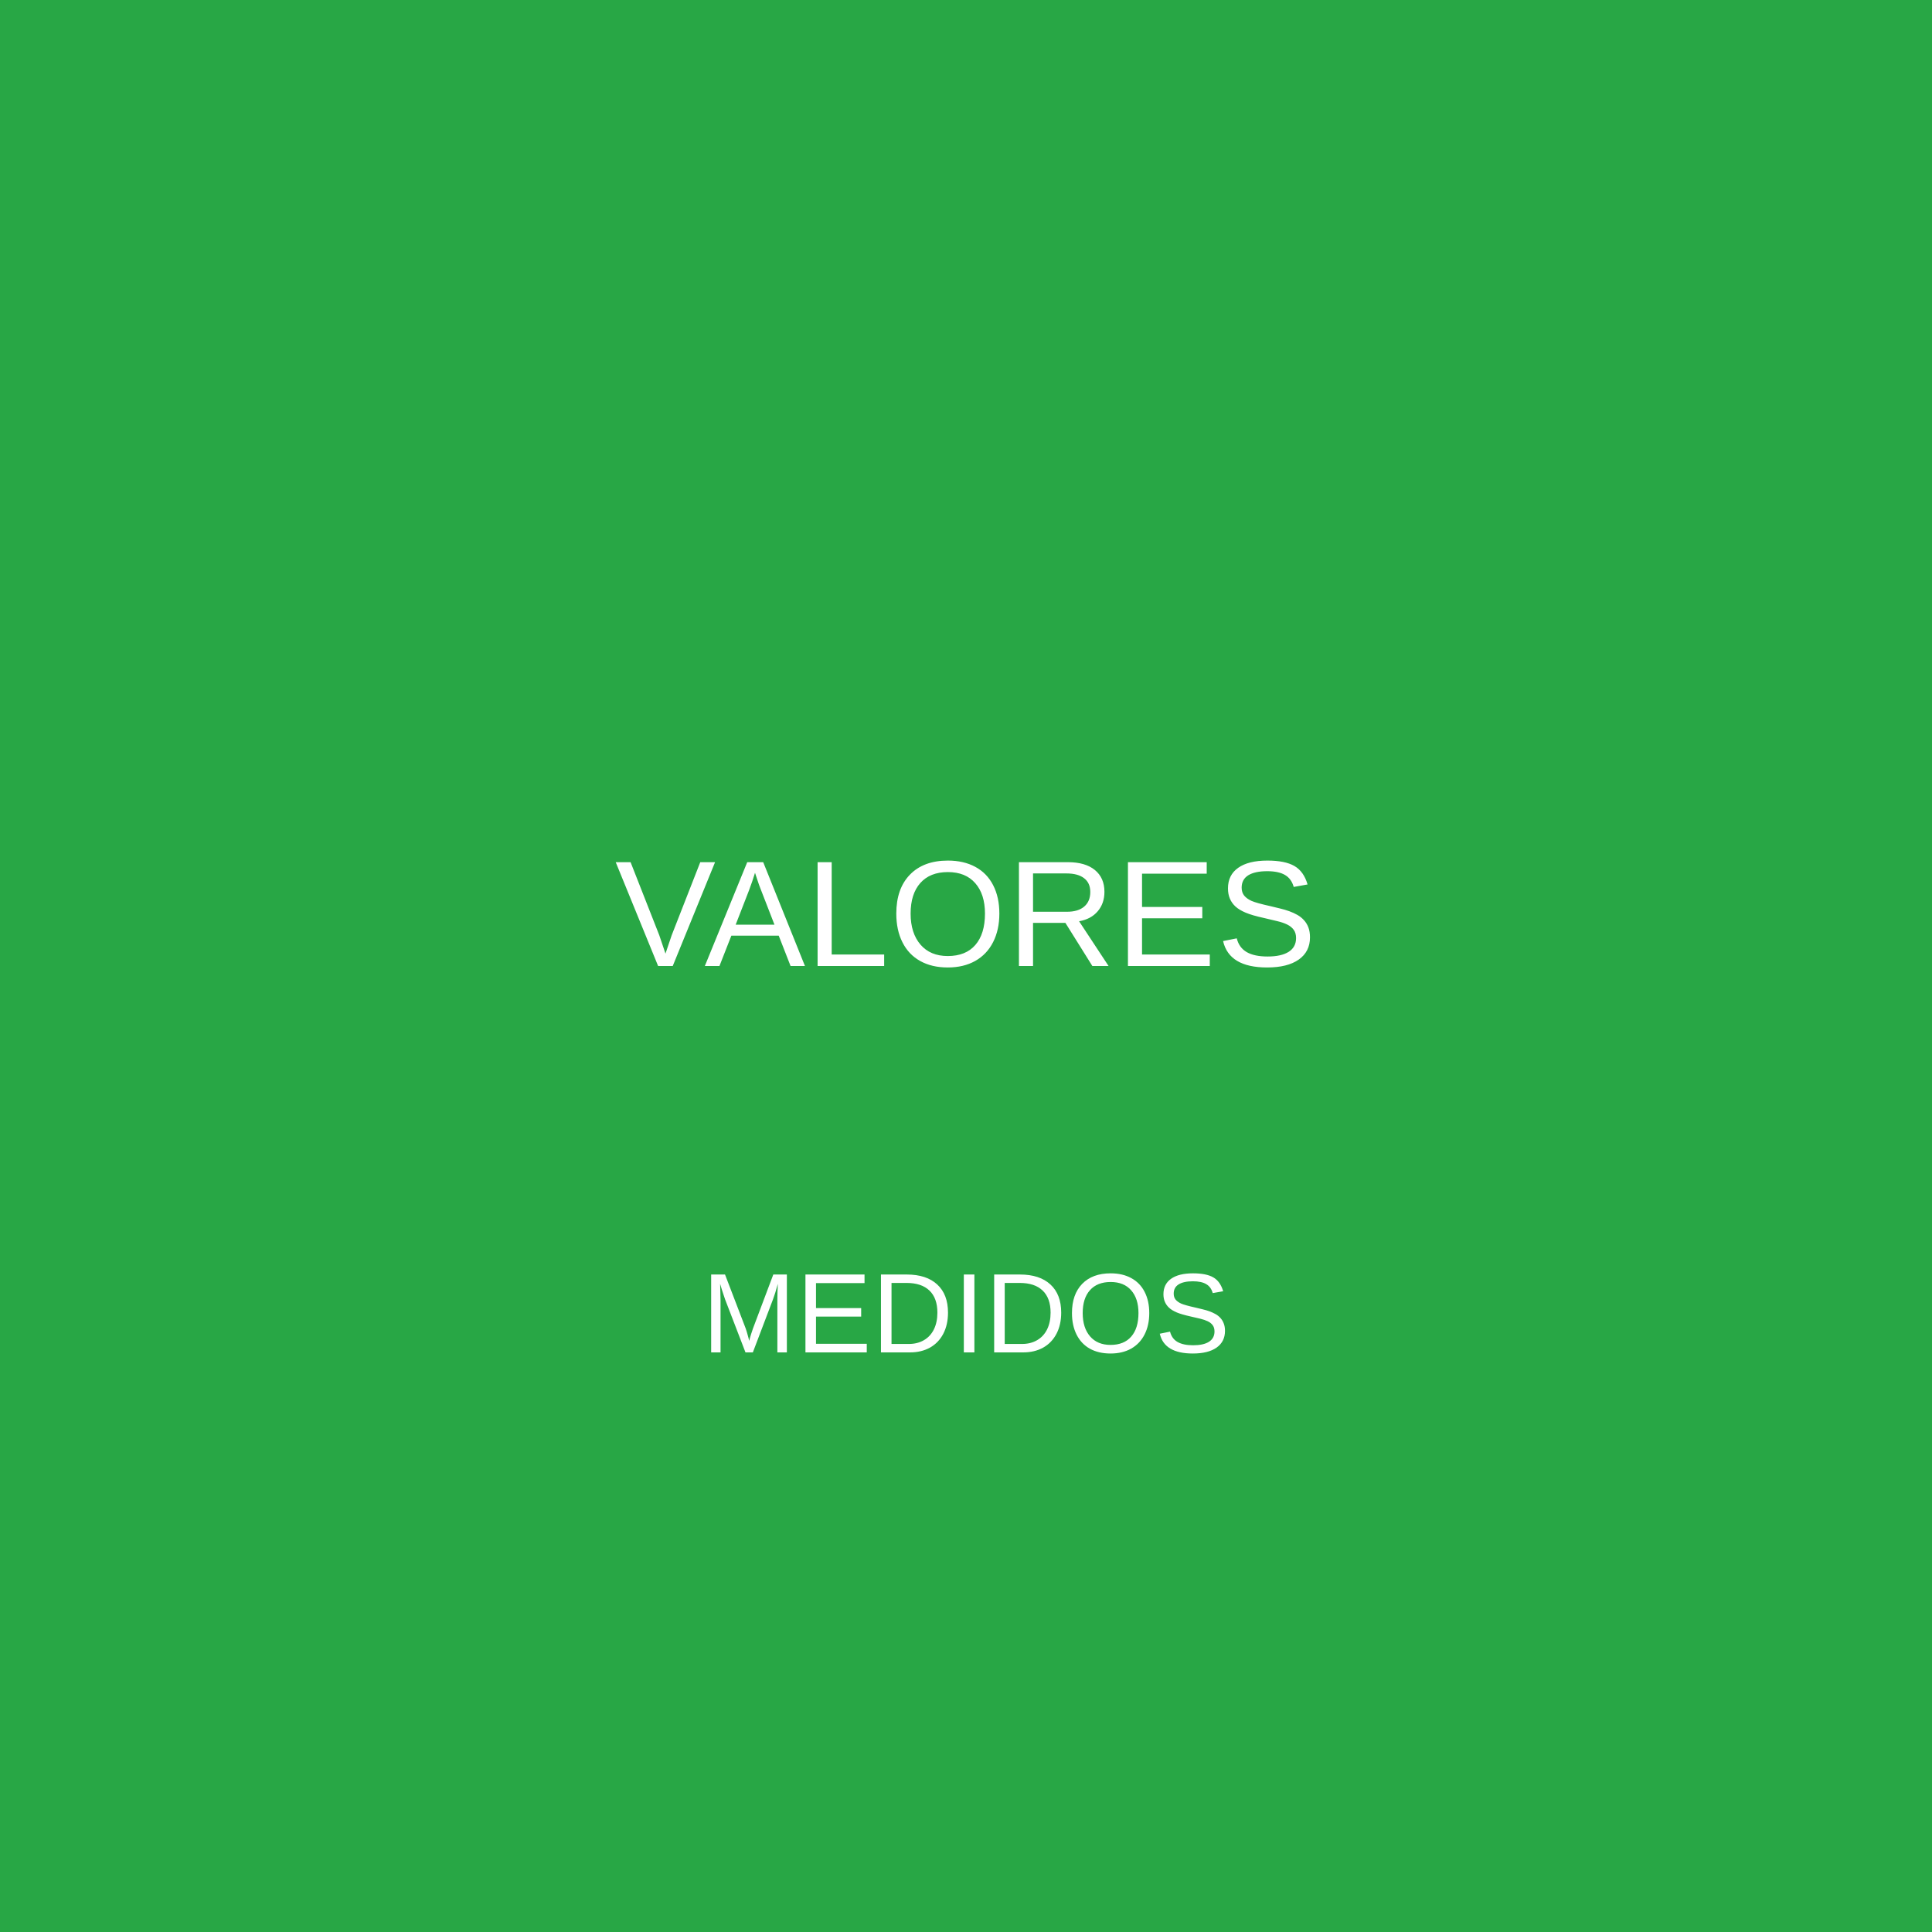
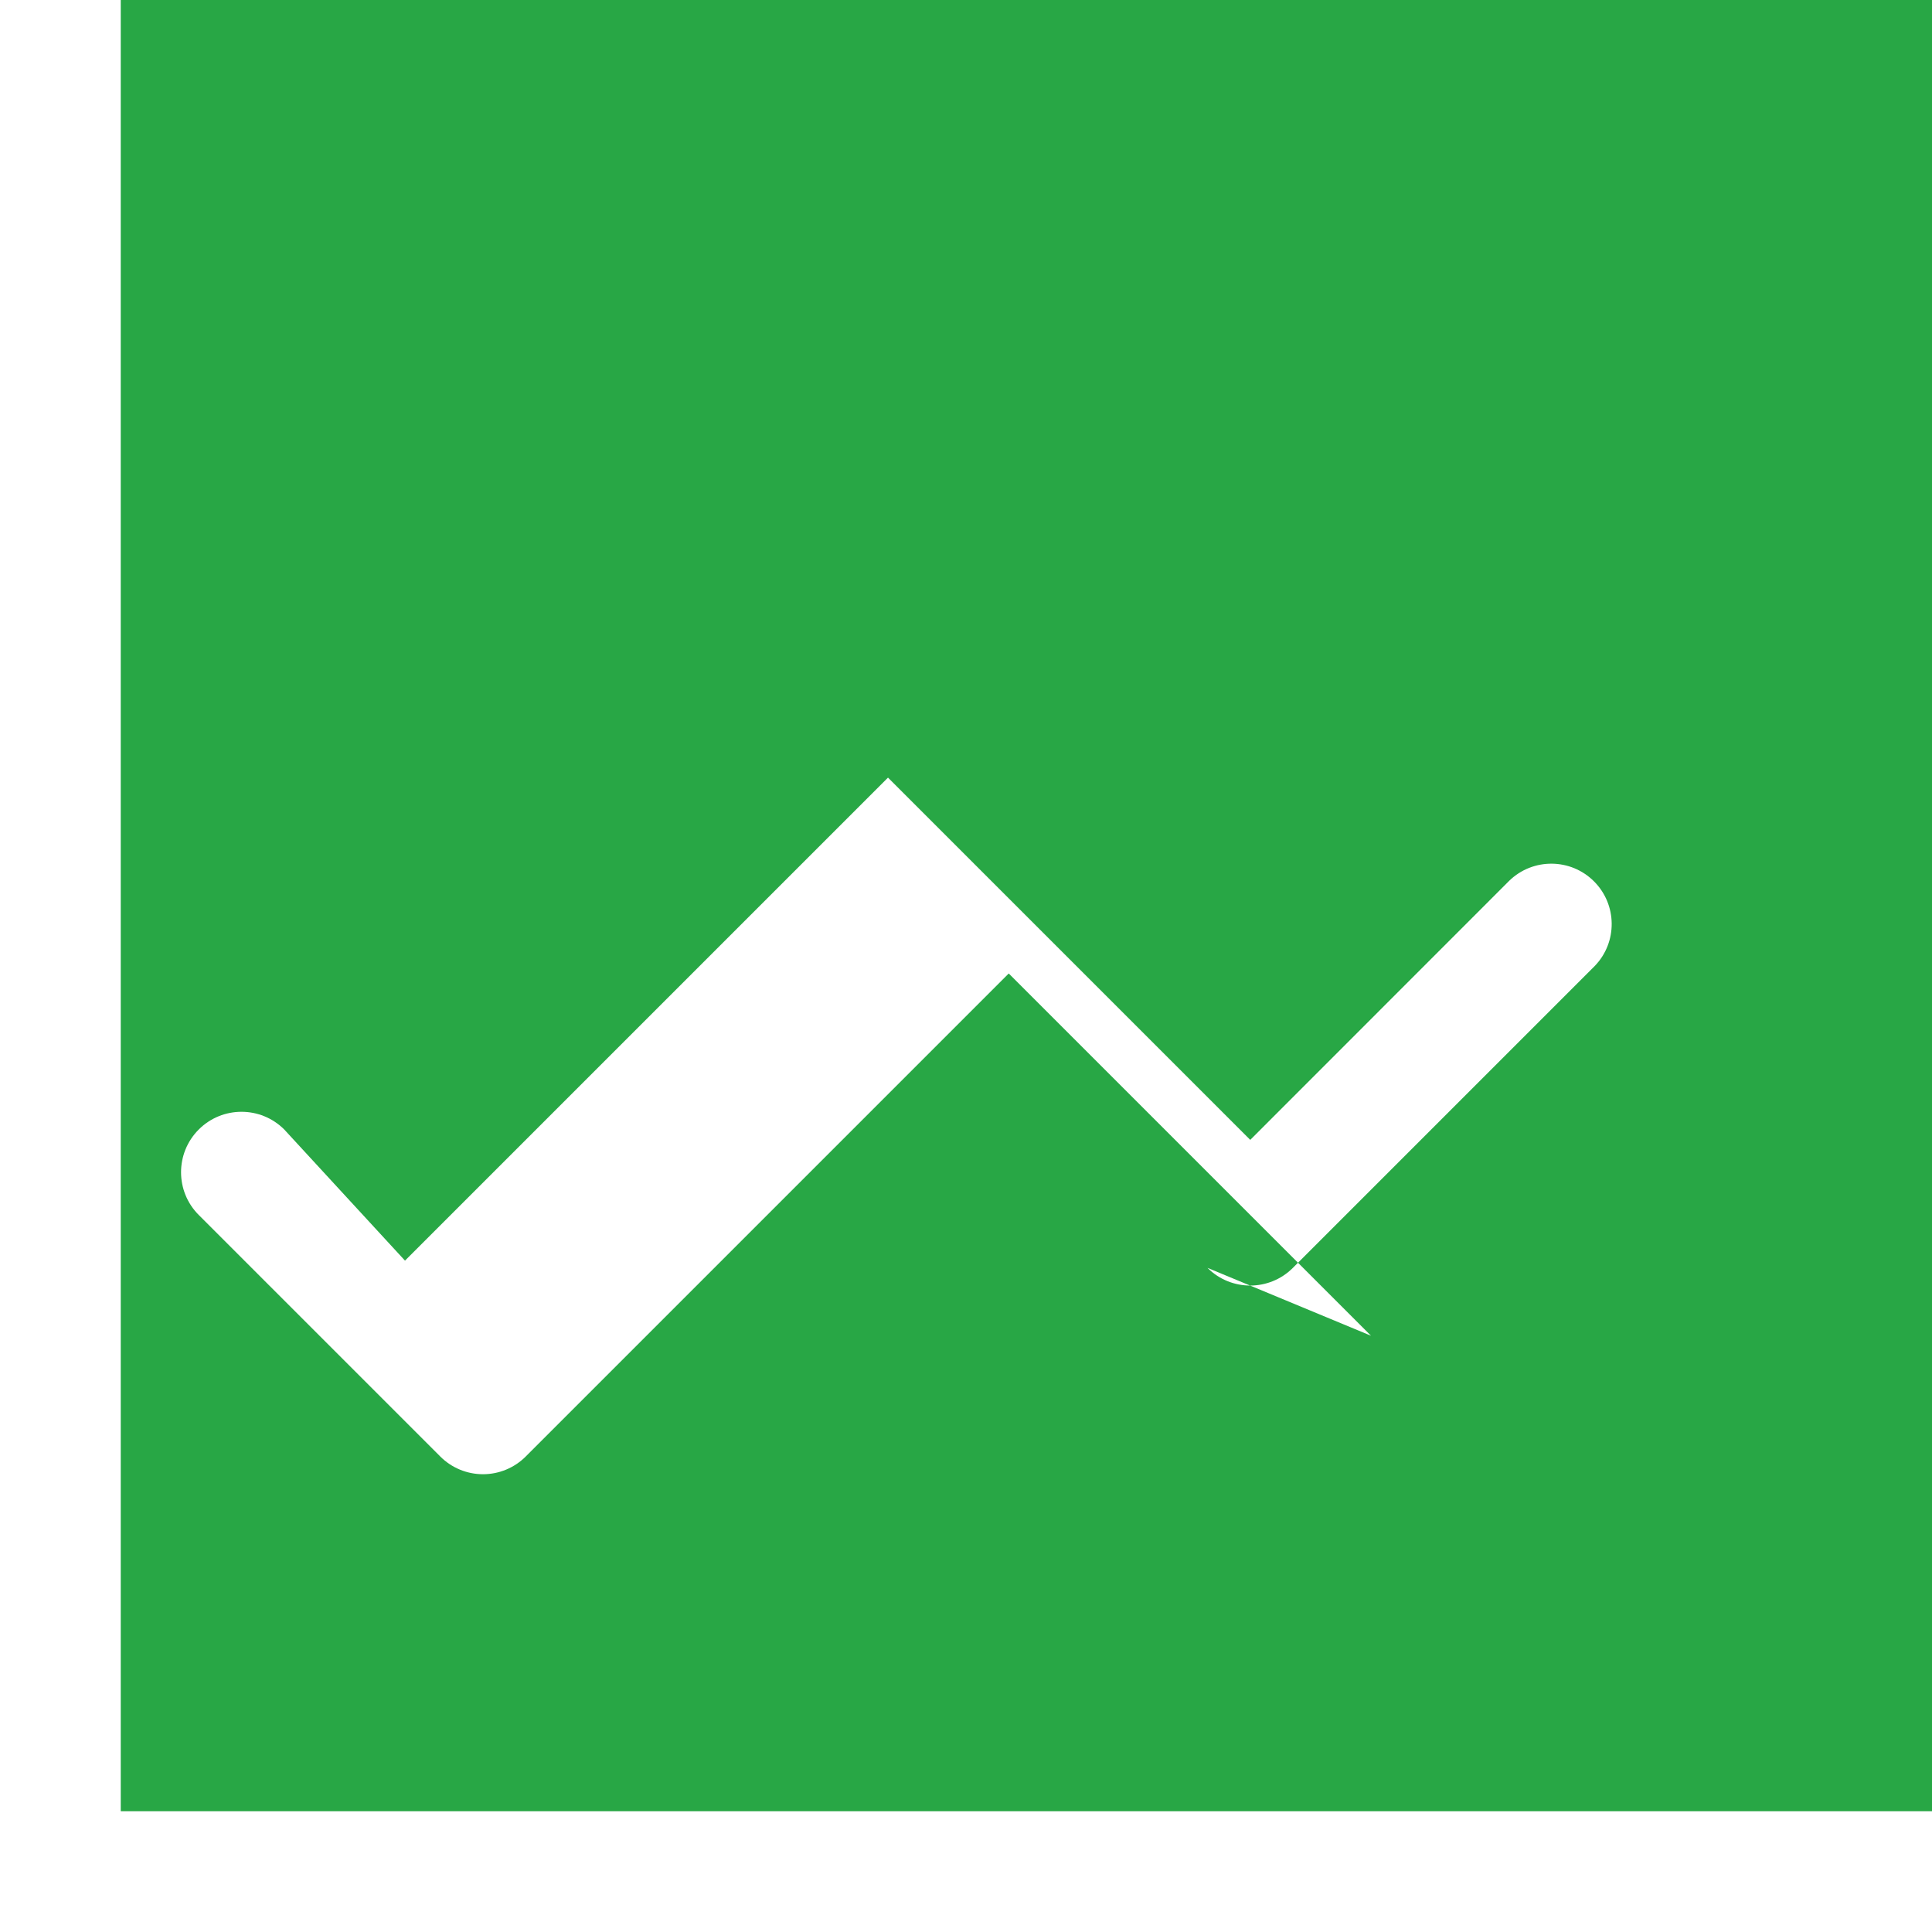
- <svg xmlns="http://www.w3.org/2000/svg" width="512" height="512">
+ <svg xmlns="http://www.w3.org/2000/svg" width="512" height="512" viewBox="0 0 16 16" fill="white">
  <rect width="100%" height="100%" fill="#28a745" />
-   <text x="50%" y="50%" font-size="40" fill="white" font-family="Arial, sans-serif" text-anchor="middle" alignment-baseline="middle">
-     VALORES
-   </text>
-   <text x="50%" y="70%" font-size="30" fill="white" font-family="Arial, sans-serif" text-anchor="middle" alignment-baseline="middle">
-     MEDIDOS
-   </text>
+   <path d="M0 0h1v15h15v1H0V0z" />
+   <path fill-rule="evenodd" d="M10 10.5a.5.5 0 0 0 .707 0l2.5-2.5a.5.5 0 0 0-.707-.707l-2.146 2.147-3-3-4 4L2.354 9.354a.5.5 0 1 0-.708.708l2 2a.5.5 0 0 0 .708 0l4-4 3 3z" />
</svg>
